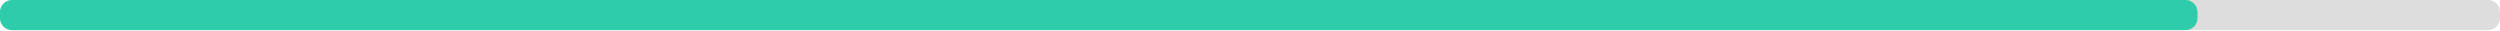
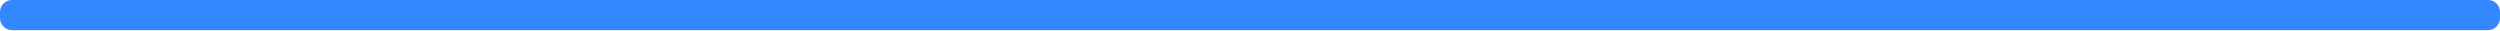
<svg xmlns="http://www.w3.org/2000/svg" width="830" height="10">
  <g>
    <rect style="fill: #ddd;" height="10" width="830" rx="4" y="0" x="0" />
-     <rect style="fill: #2eccaa;" height="10" width="729.57" rx="4" y="0" x="0" />
+     <rect style="fill: #3388ff;" height="10" width="830" rx="4" y="0" x="0" />
  </g>
</svg>
